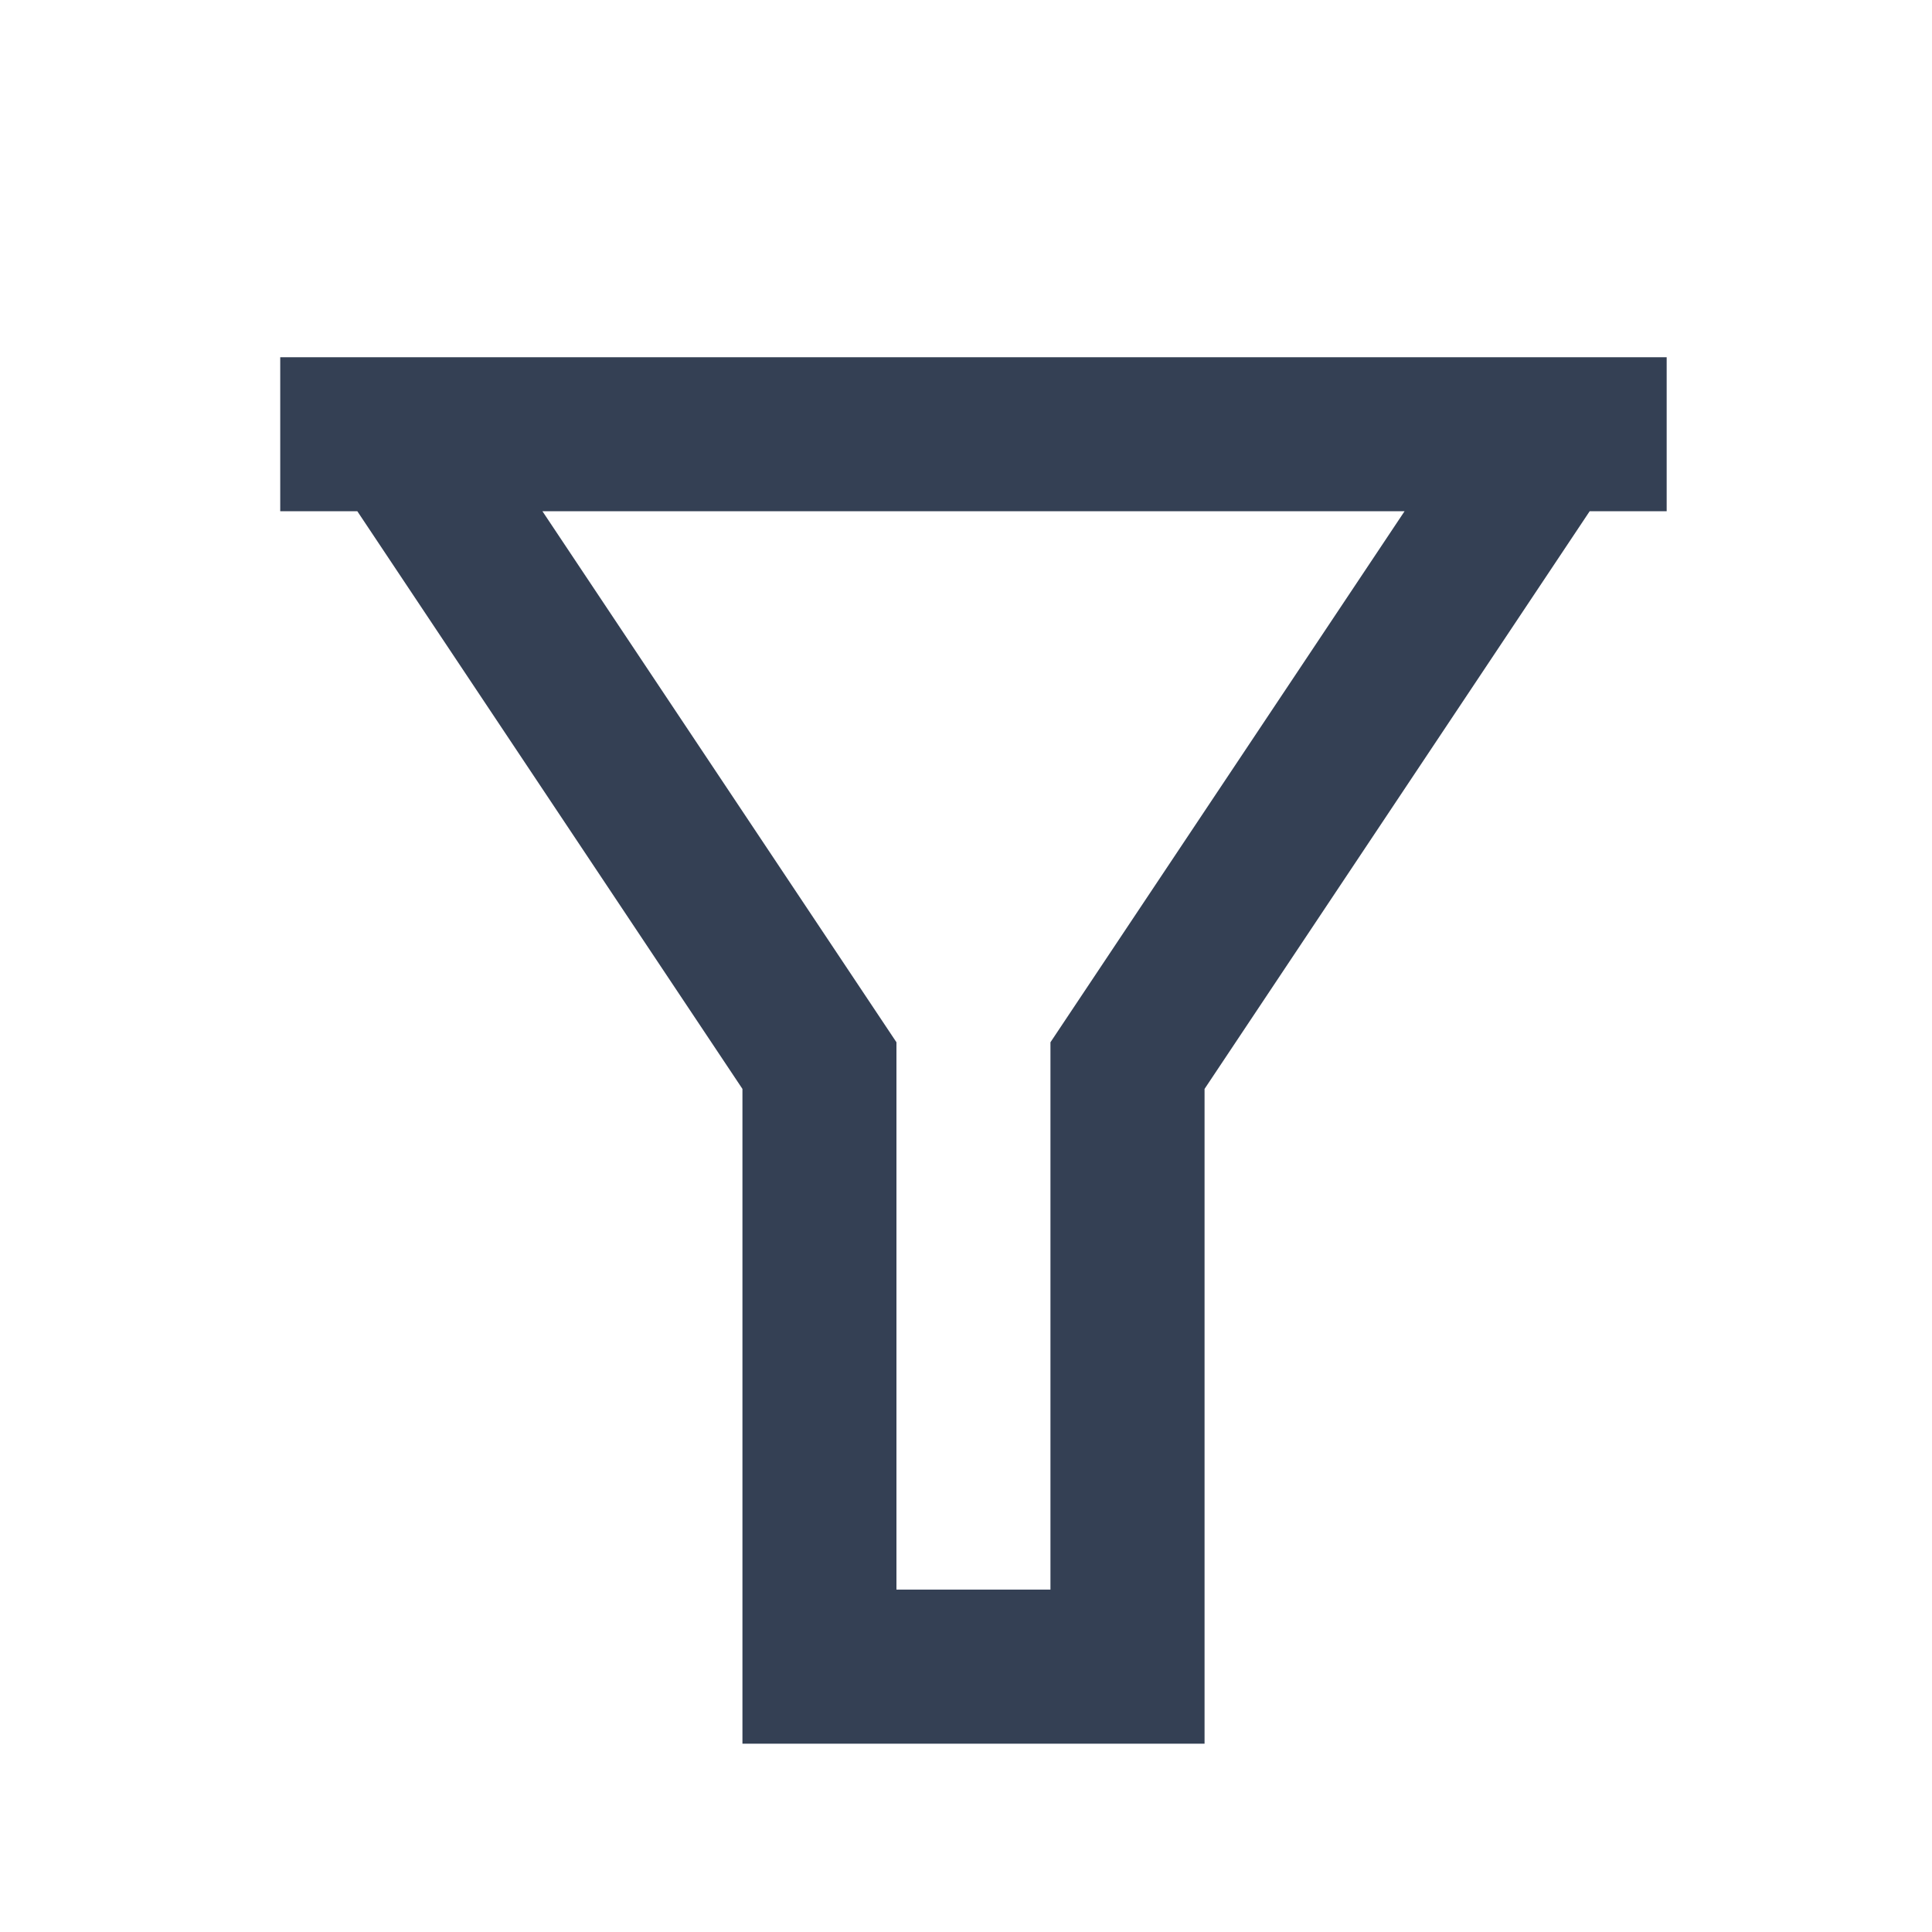
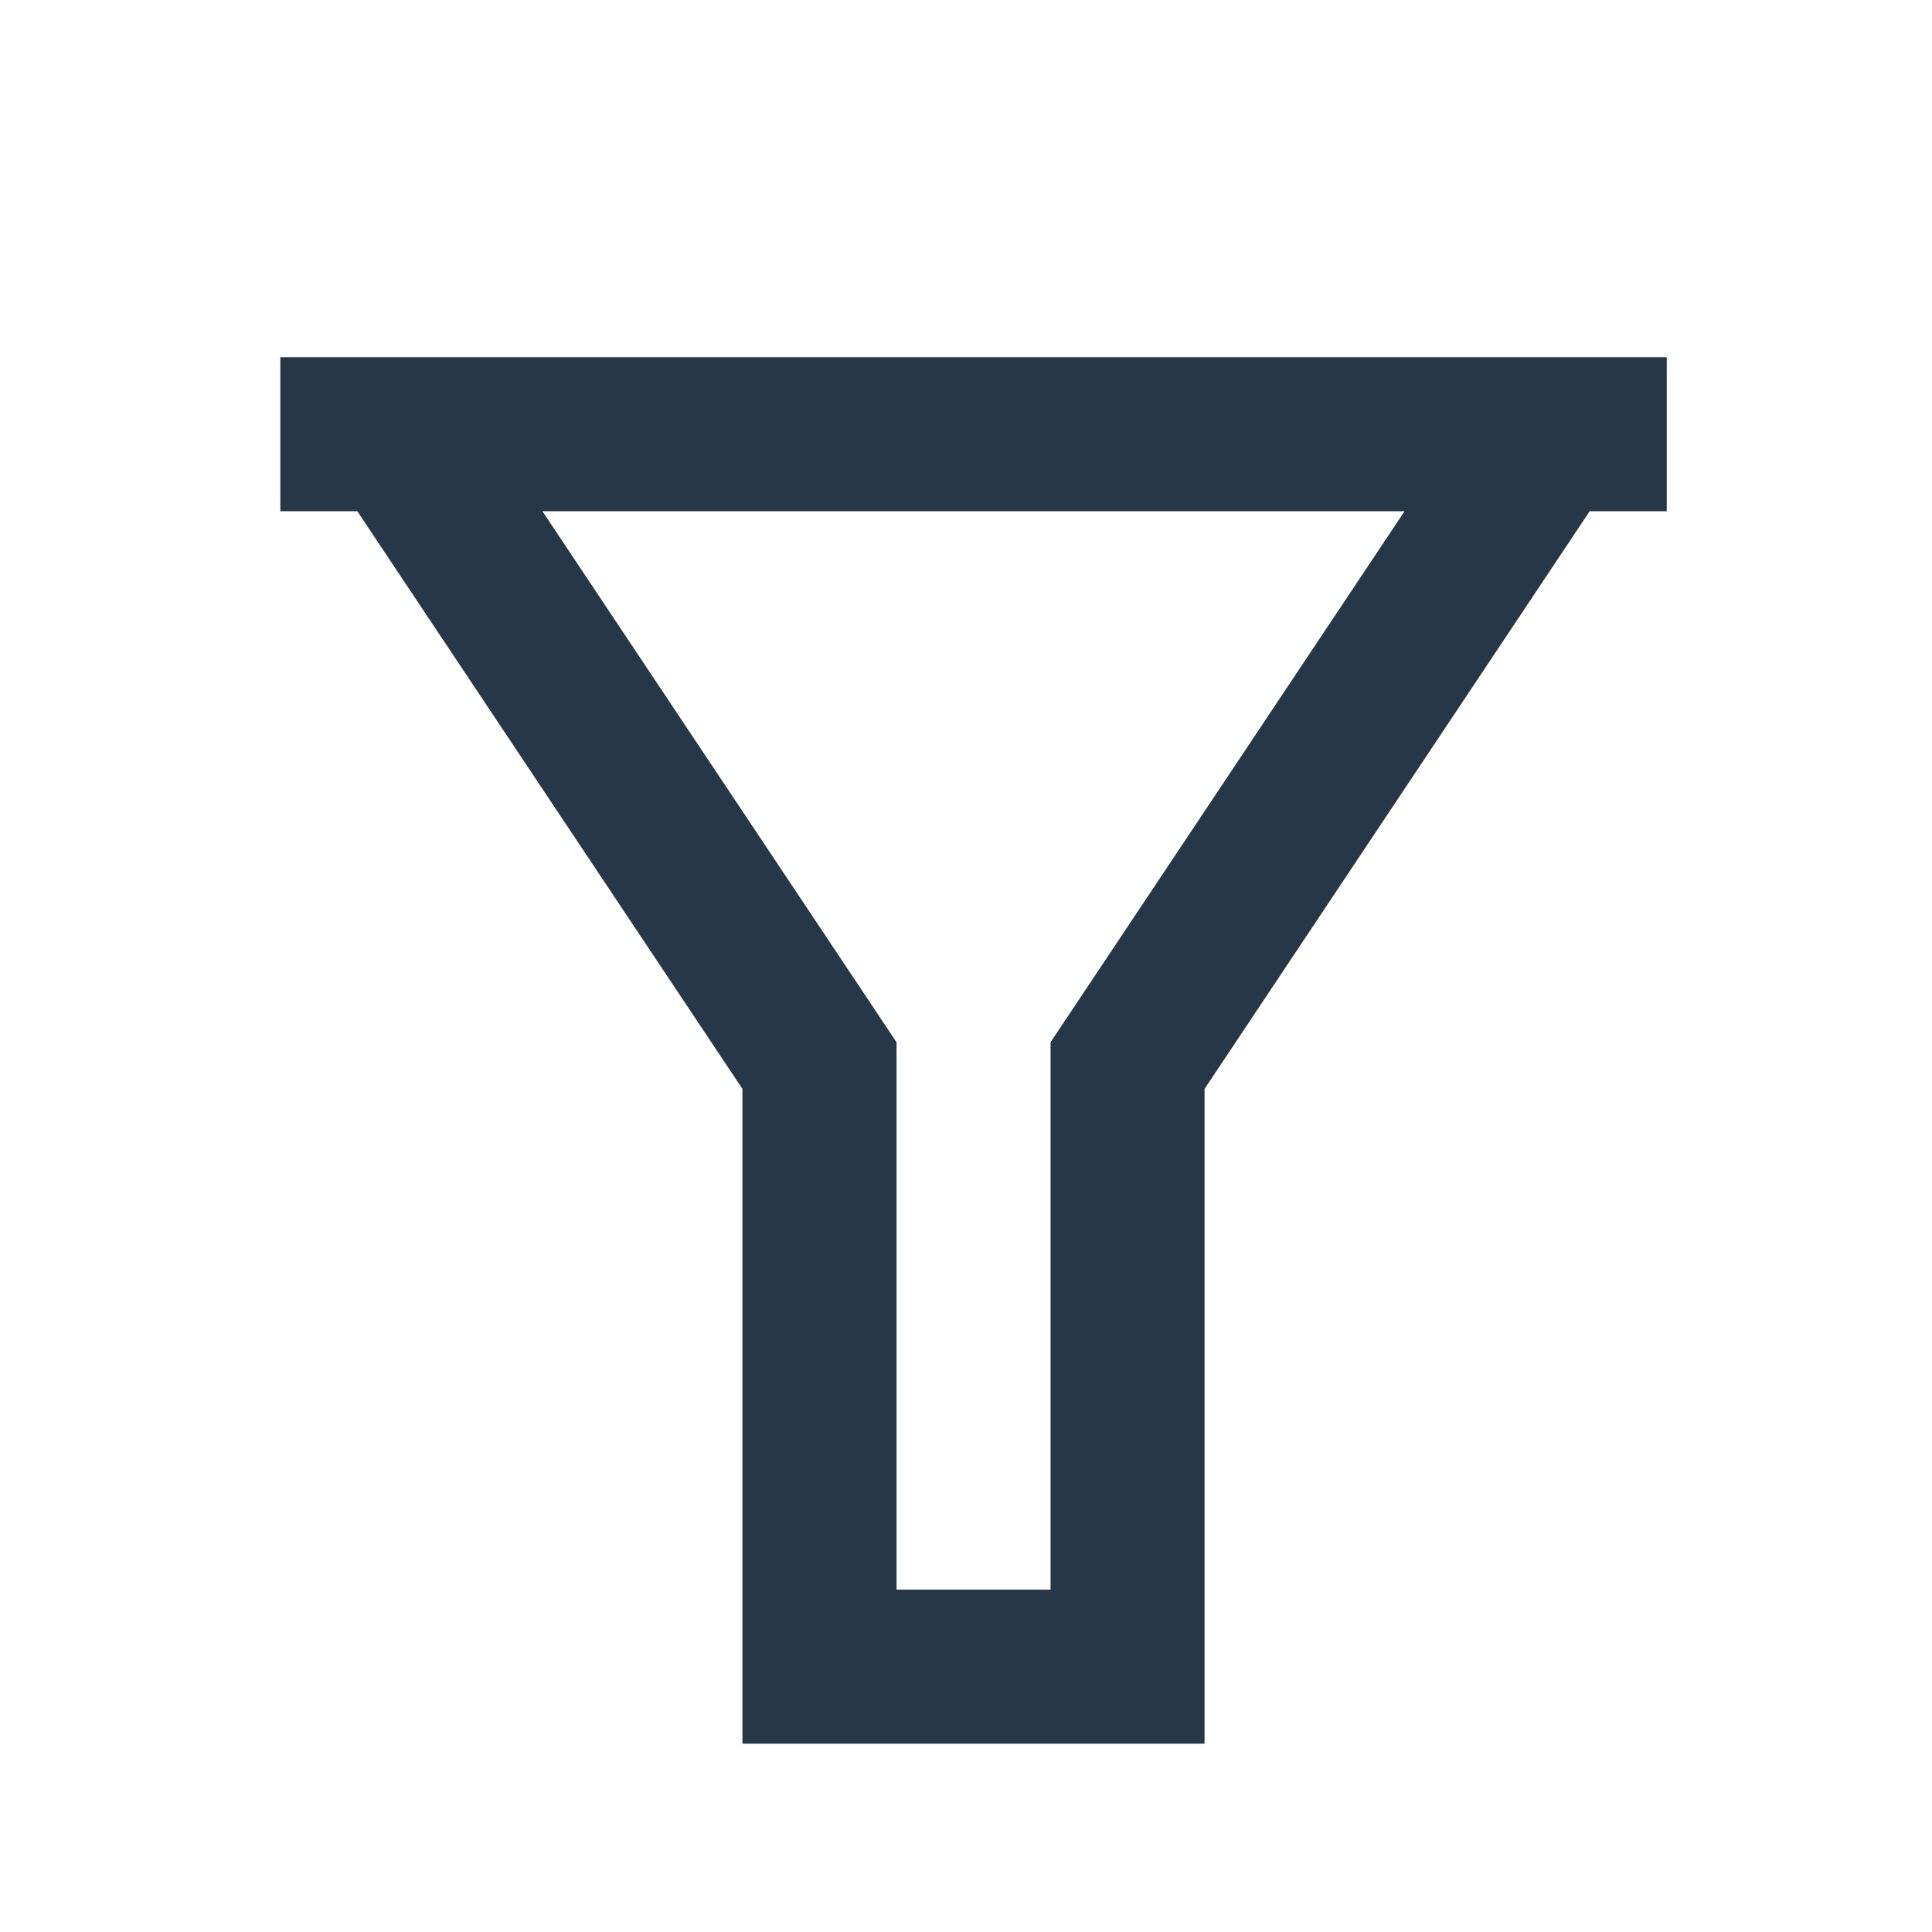
<svg xmlns="http://www.w3.org/2000/svg" width="21" height="21" viewBox="0 0 21 21" fill="none">
-   <path d="M18.116 3.883V5.557H17.279L13.093 11.836V18.953H8.07V11.836L3.884 5.557H3.046V3.883H18.116ZM5.896 5.557L9.744 11.329V17.278H11.418V11.329L15.267 5.557H5.896Z" fill="#344054" />
+   <path d="M18.117 3.883V5.557H17.279L13.093 11.836V18.953H8.07V11.836L3.884 5.557H3.047V3.883H18.117ZM5.896 5.557L9.745 11.329V17.278H11.419V11.329L15.267 5.557H5.896Z" fill="#263747" />
</svg>
